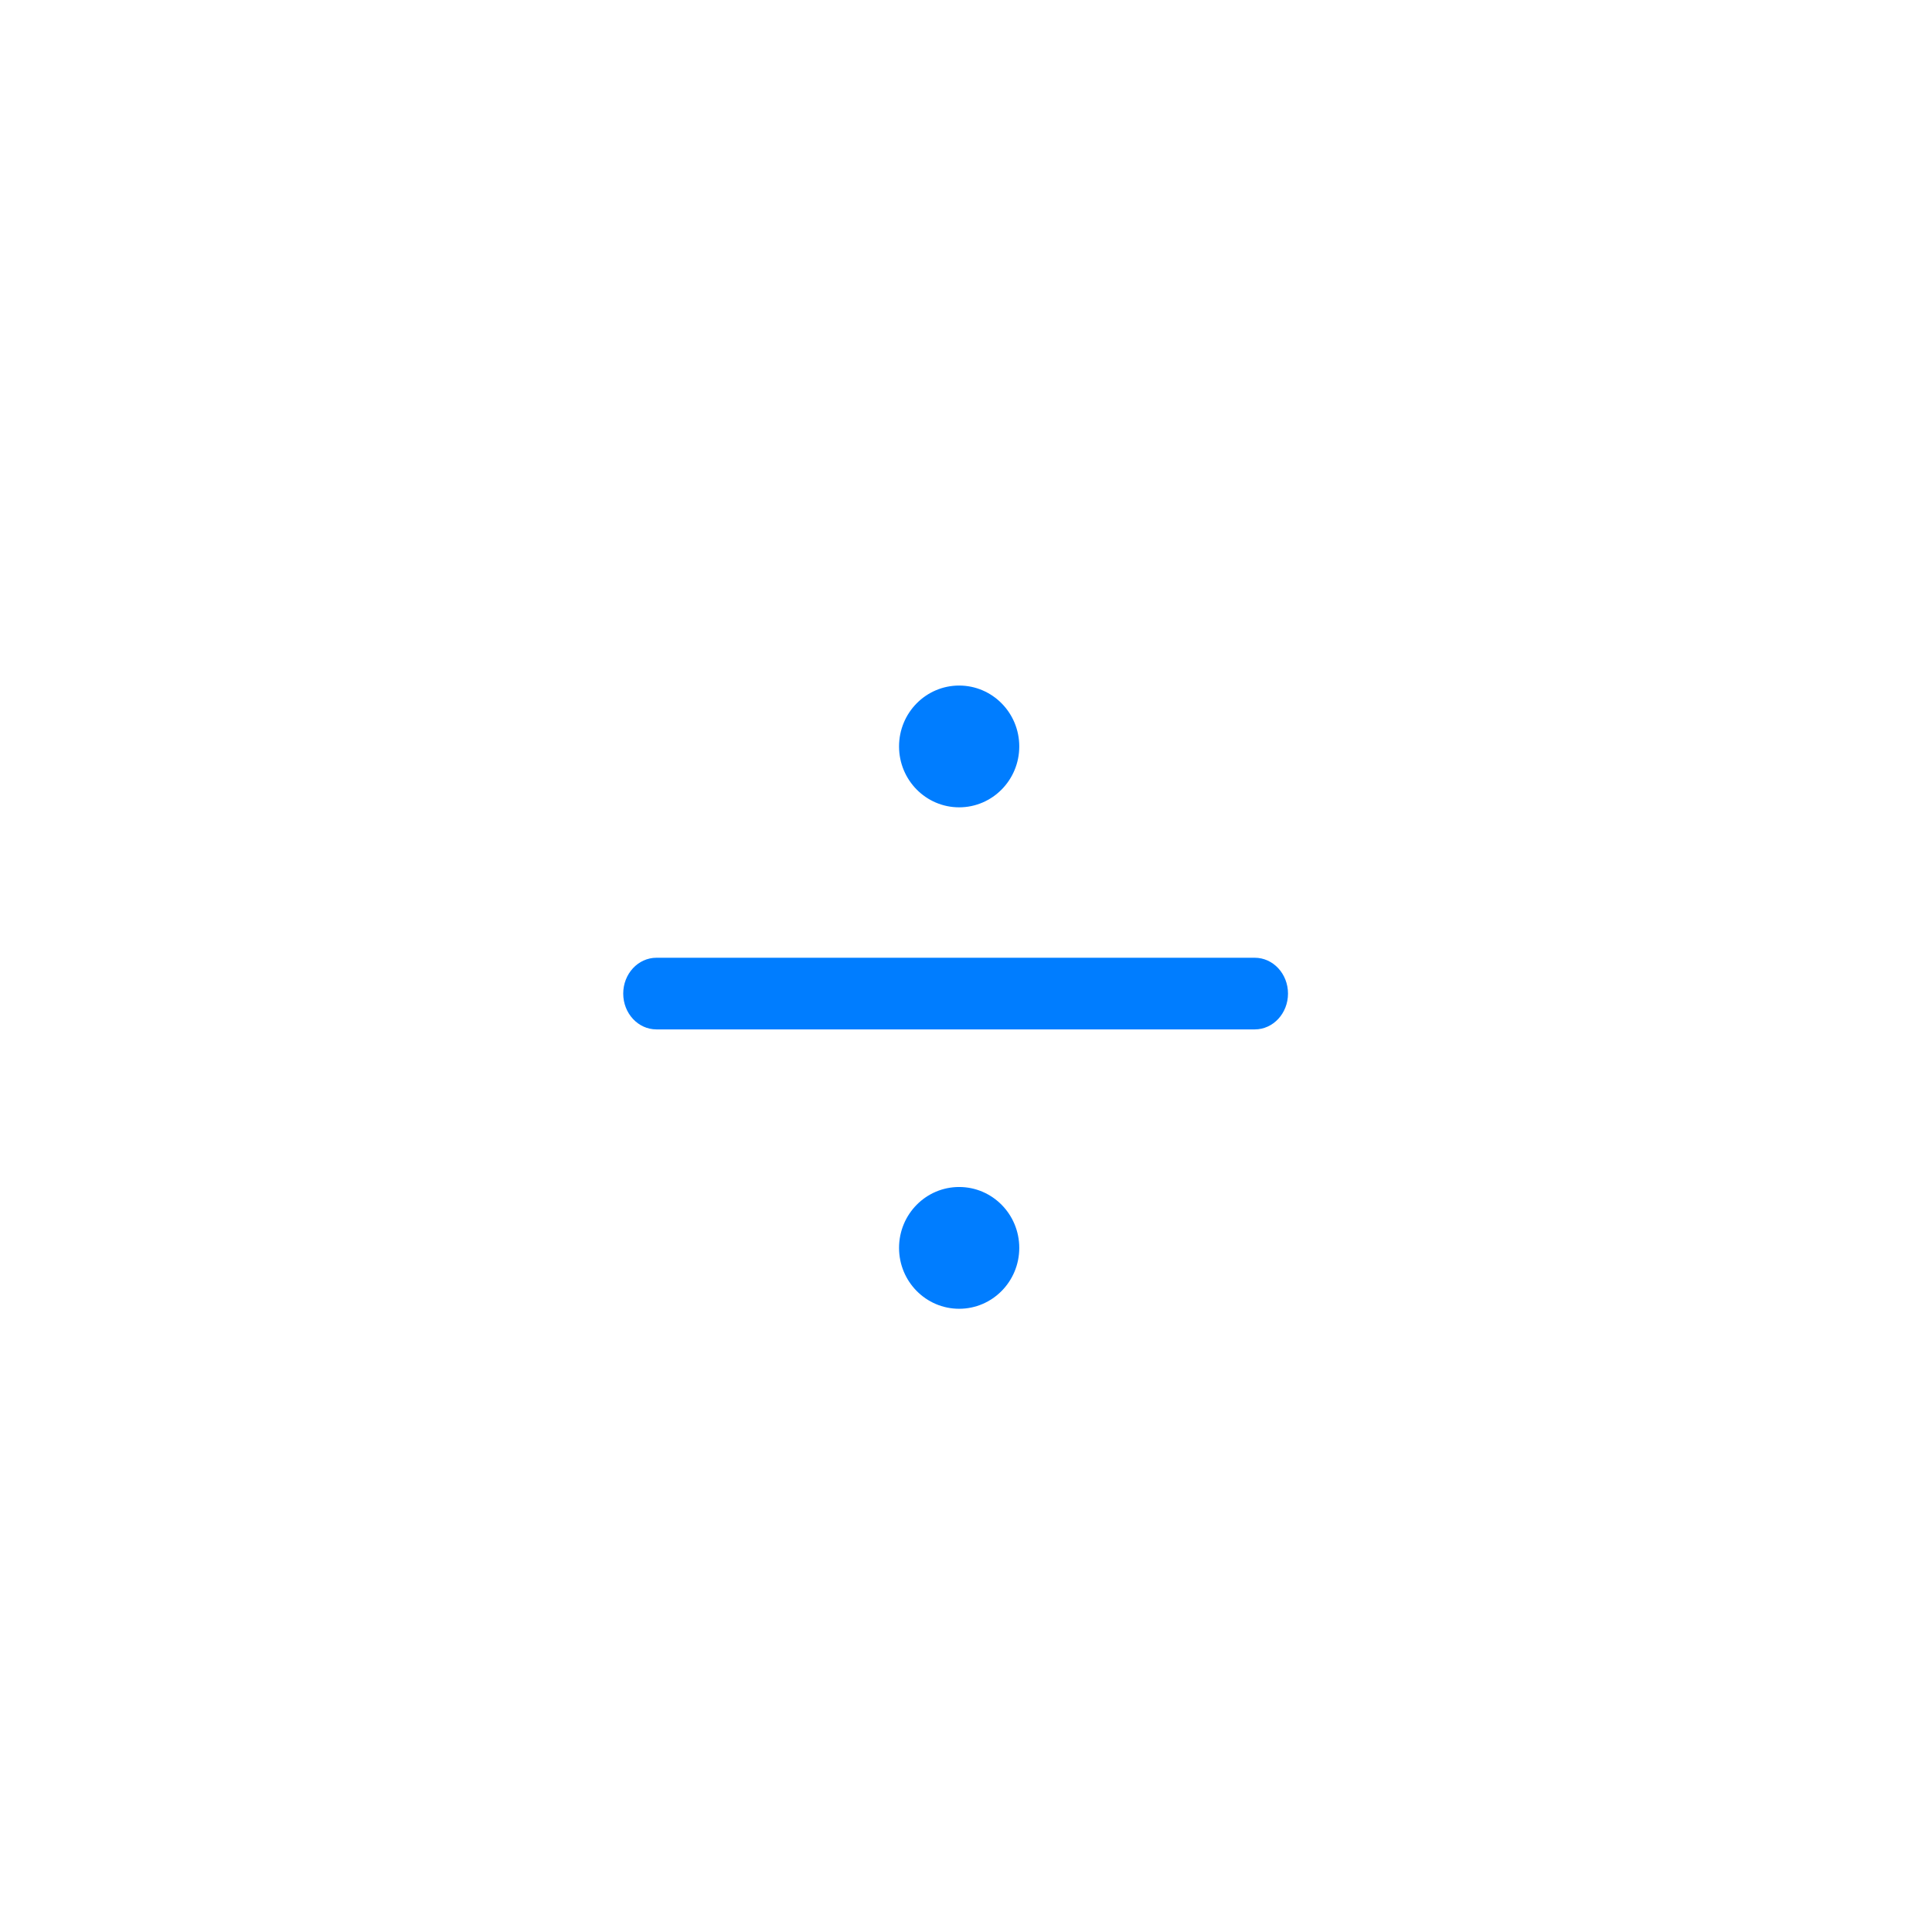
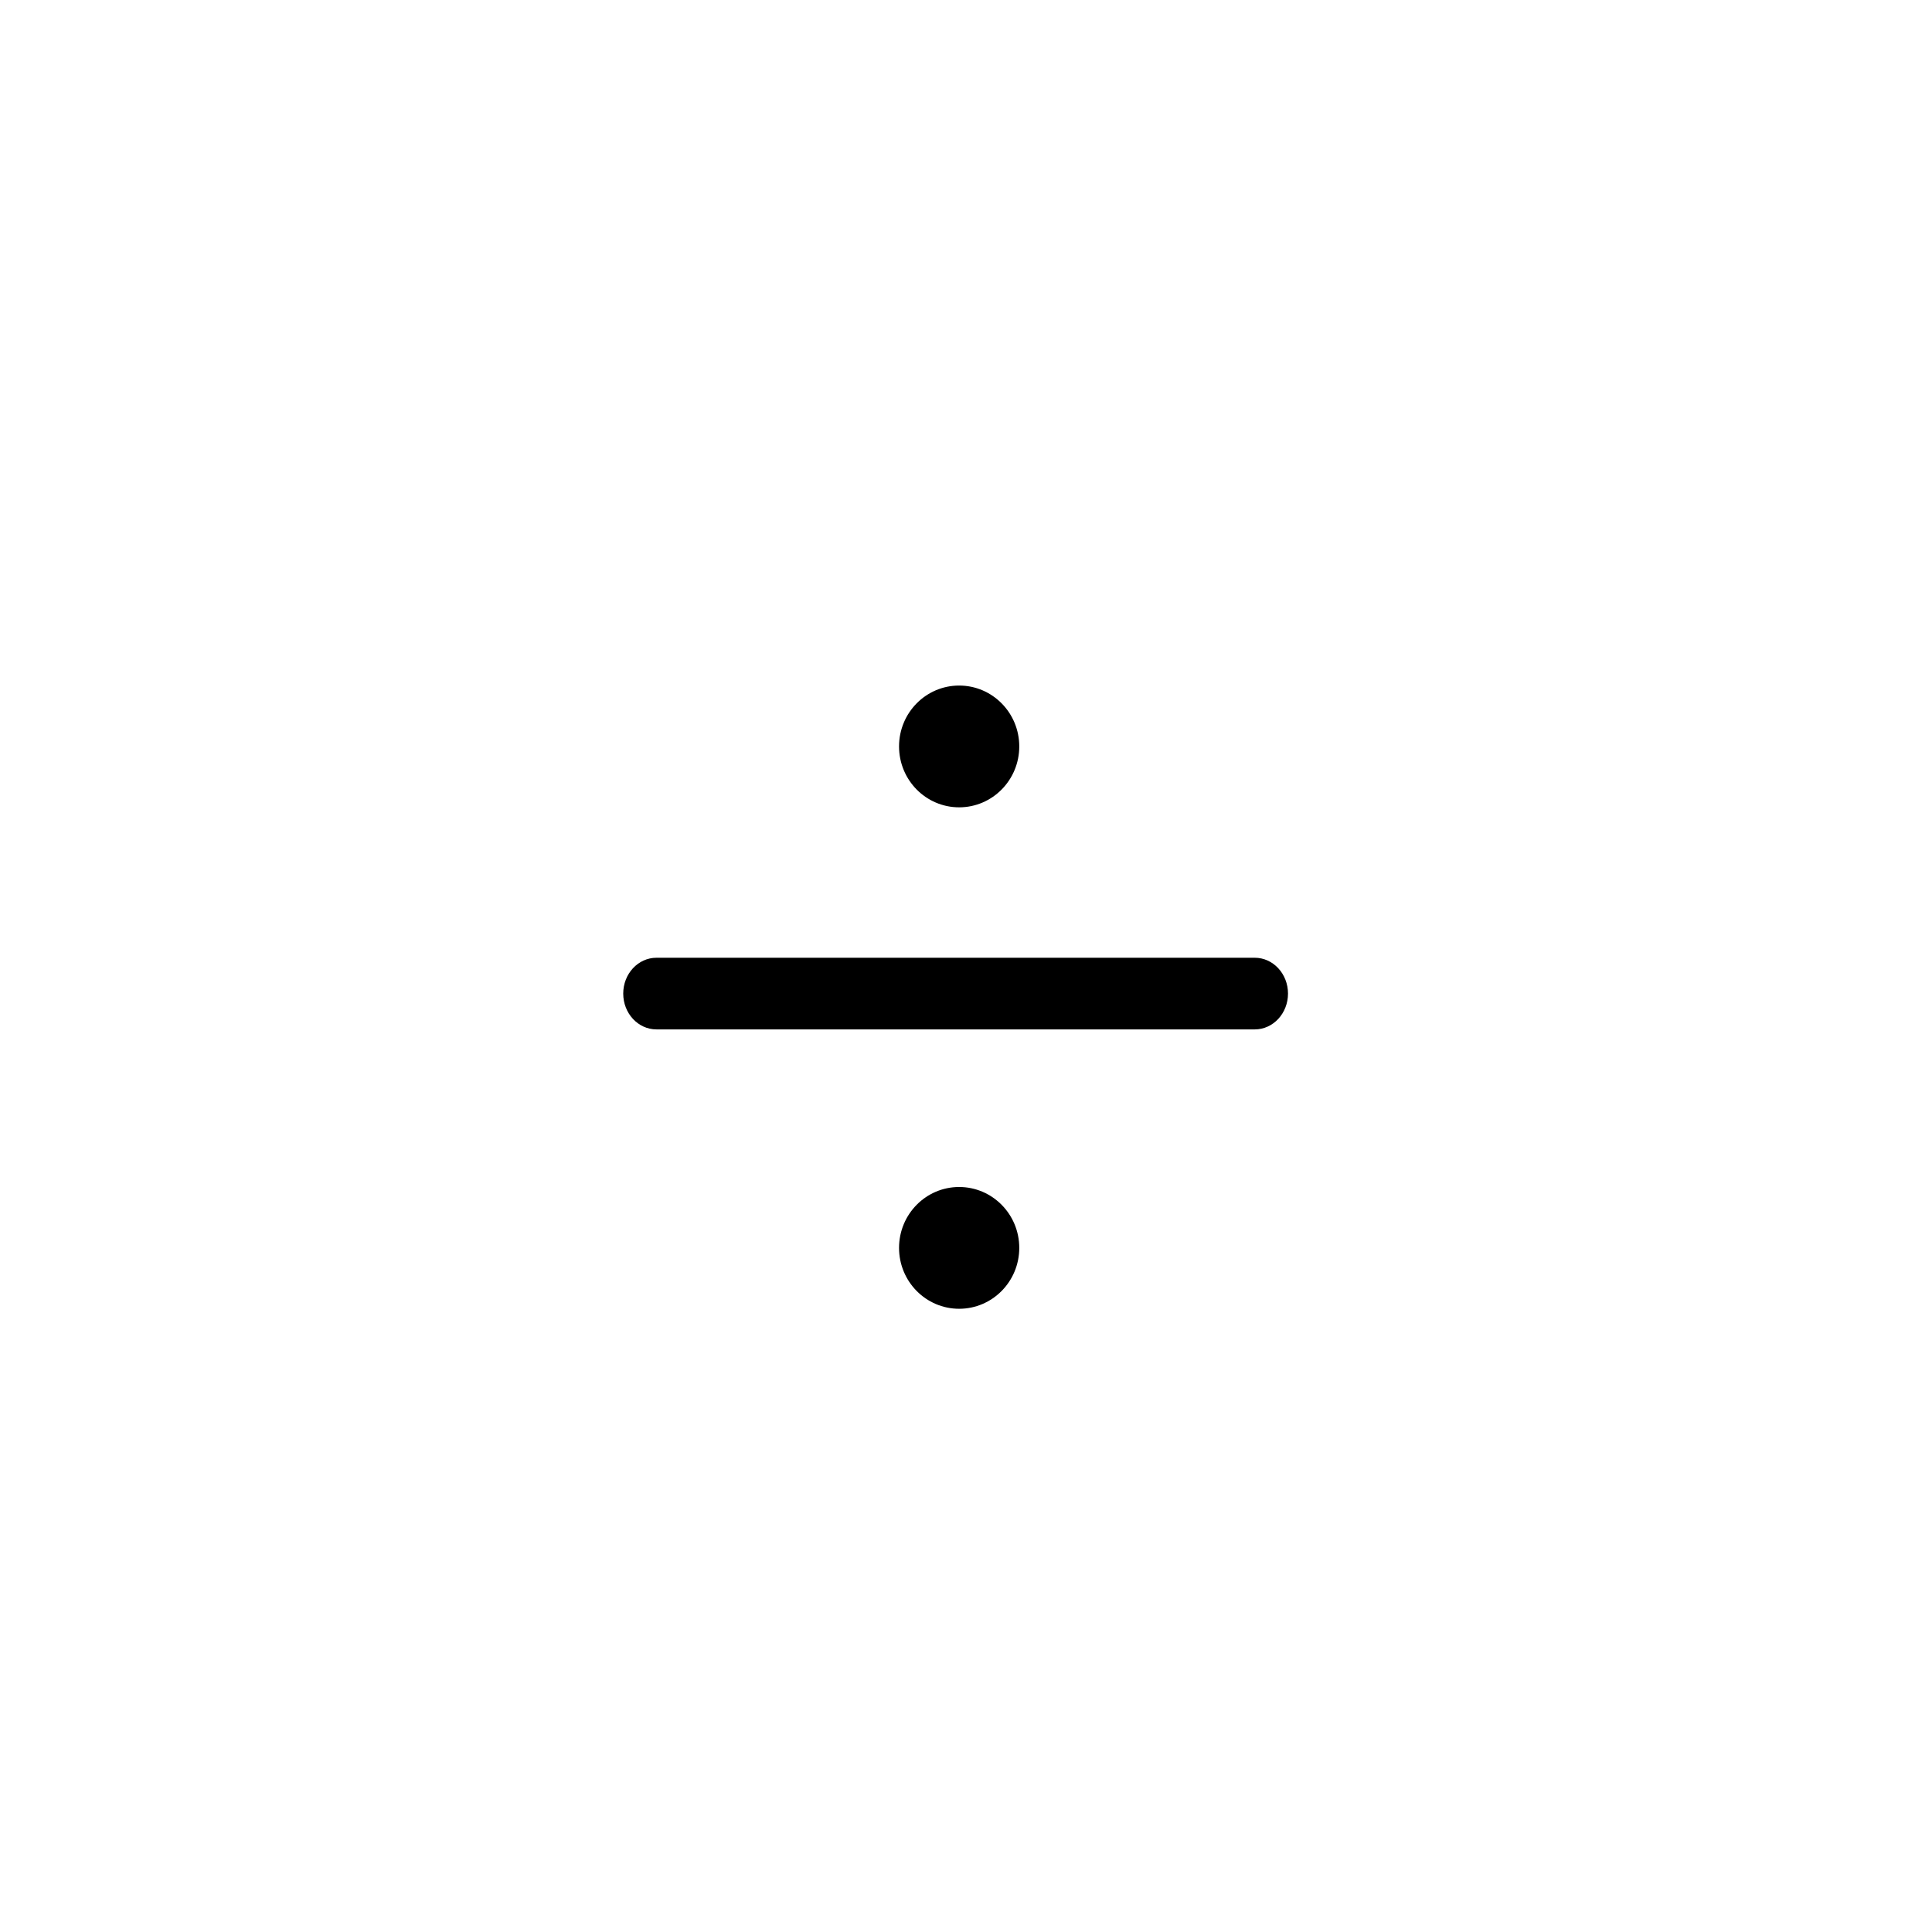
<svg xmlns="http://www.w3.org/2000/svg" width="93px" height="93px" viewBox="0 0 93 93" version="1.1">
  <g id="calculator" stroke="none" stroke-width="1" fill="none" fill-rule="evenodd">
    <g id="分布式计算器_A端_计算器首页" transform="translate(-140, -403)" fill="none">
      <g id="ic_cal_devide" transform="translate(140, 403)">
        <rect id="矩形备份-14" x="0" y="0" width="93" height="93" rx="21" />
-         <path d="M46.17,57.138 C47.768,57.138 49.064,58.45 49.064,60.069 C49.064,61.688 47.768,63 46.17,63 C44.572,63 43.277,61.688 43.277,60.069 C43.277,58.45 44.572,57.138 46.17,57.138 Z M60.4,46.103 C61.284,46.103 62,46.875 62,47.828 C62,48.78 61.284,49.552 60.4,49.552 L60.4,49.552 L31.6,49.552 C30.716,49.552 30,48.78 30,47.828 C30,46.875 30.716,46.103 31.6,46.103 L31.6,46.103 Z M46.17,33 C47.768,33 49.064,34.312 49.064,35.931 C49.064,37.55 47.768,38.862 46.17,38.862 C44.572,38.862 43.277,37.55 43.277,35.931 C43.277,34.312 44.572,33 46.17,33 Z" id="形状结合" fill="#007DFF" />
+         <path d="M46.17,57.138 C47.768,57.138 49.064,58.45 49.064,60.069 C49.064,61.688 47.768,63 46.17,63 C44.572,63 43.277,61.688 43.277,60.069 C43.277,58.45 44.572,57.138 46.17,57.138 Z M60.4,46.103 C61.284,46.103 62,46.875 62,47.828 C62,48.78 61.284,49.552 60.4,49.552 L60.4,49.552 L31.6,49.552 C30.716,49.552 30,48.78 30,47.828 C30,46.875 30.716,46.103 31.6,46.103 L31.6,46.103 Z M46.17,33 C47.768,33 49.064,34.312 49.064,35.931 C49.064,37.55 47.768,38.862 46.17,38.862 C44.572,38.862 43.277,37.55 43.277,35.931 C43.277,34.312 44.572,33 46.17,33 Z" id="形状结合" fill="#000000" />
      </g>
    </g>
  </g>
</svg>
